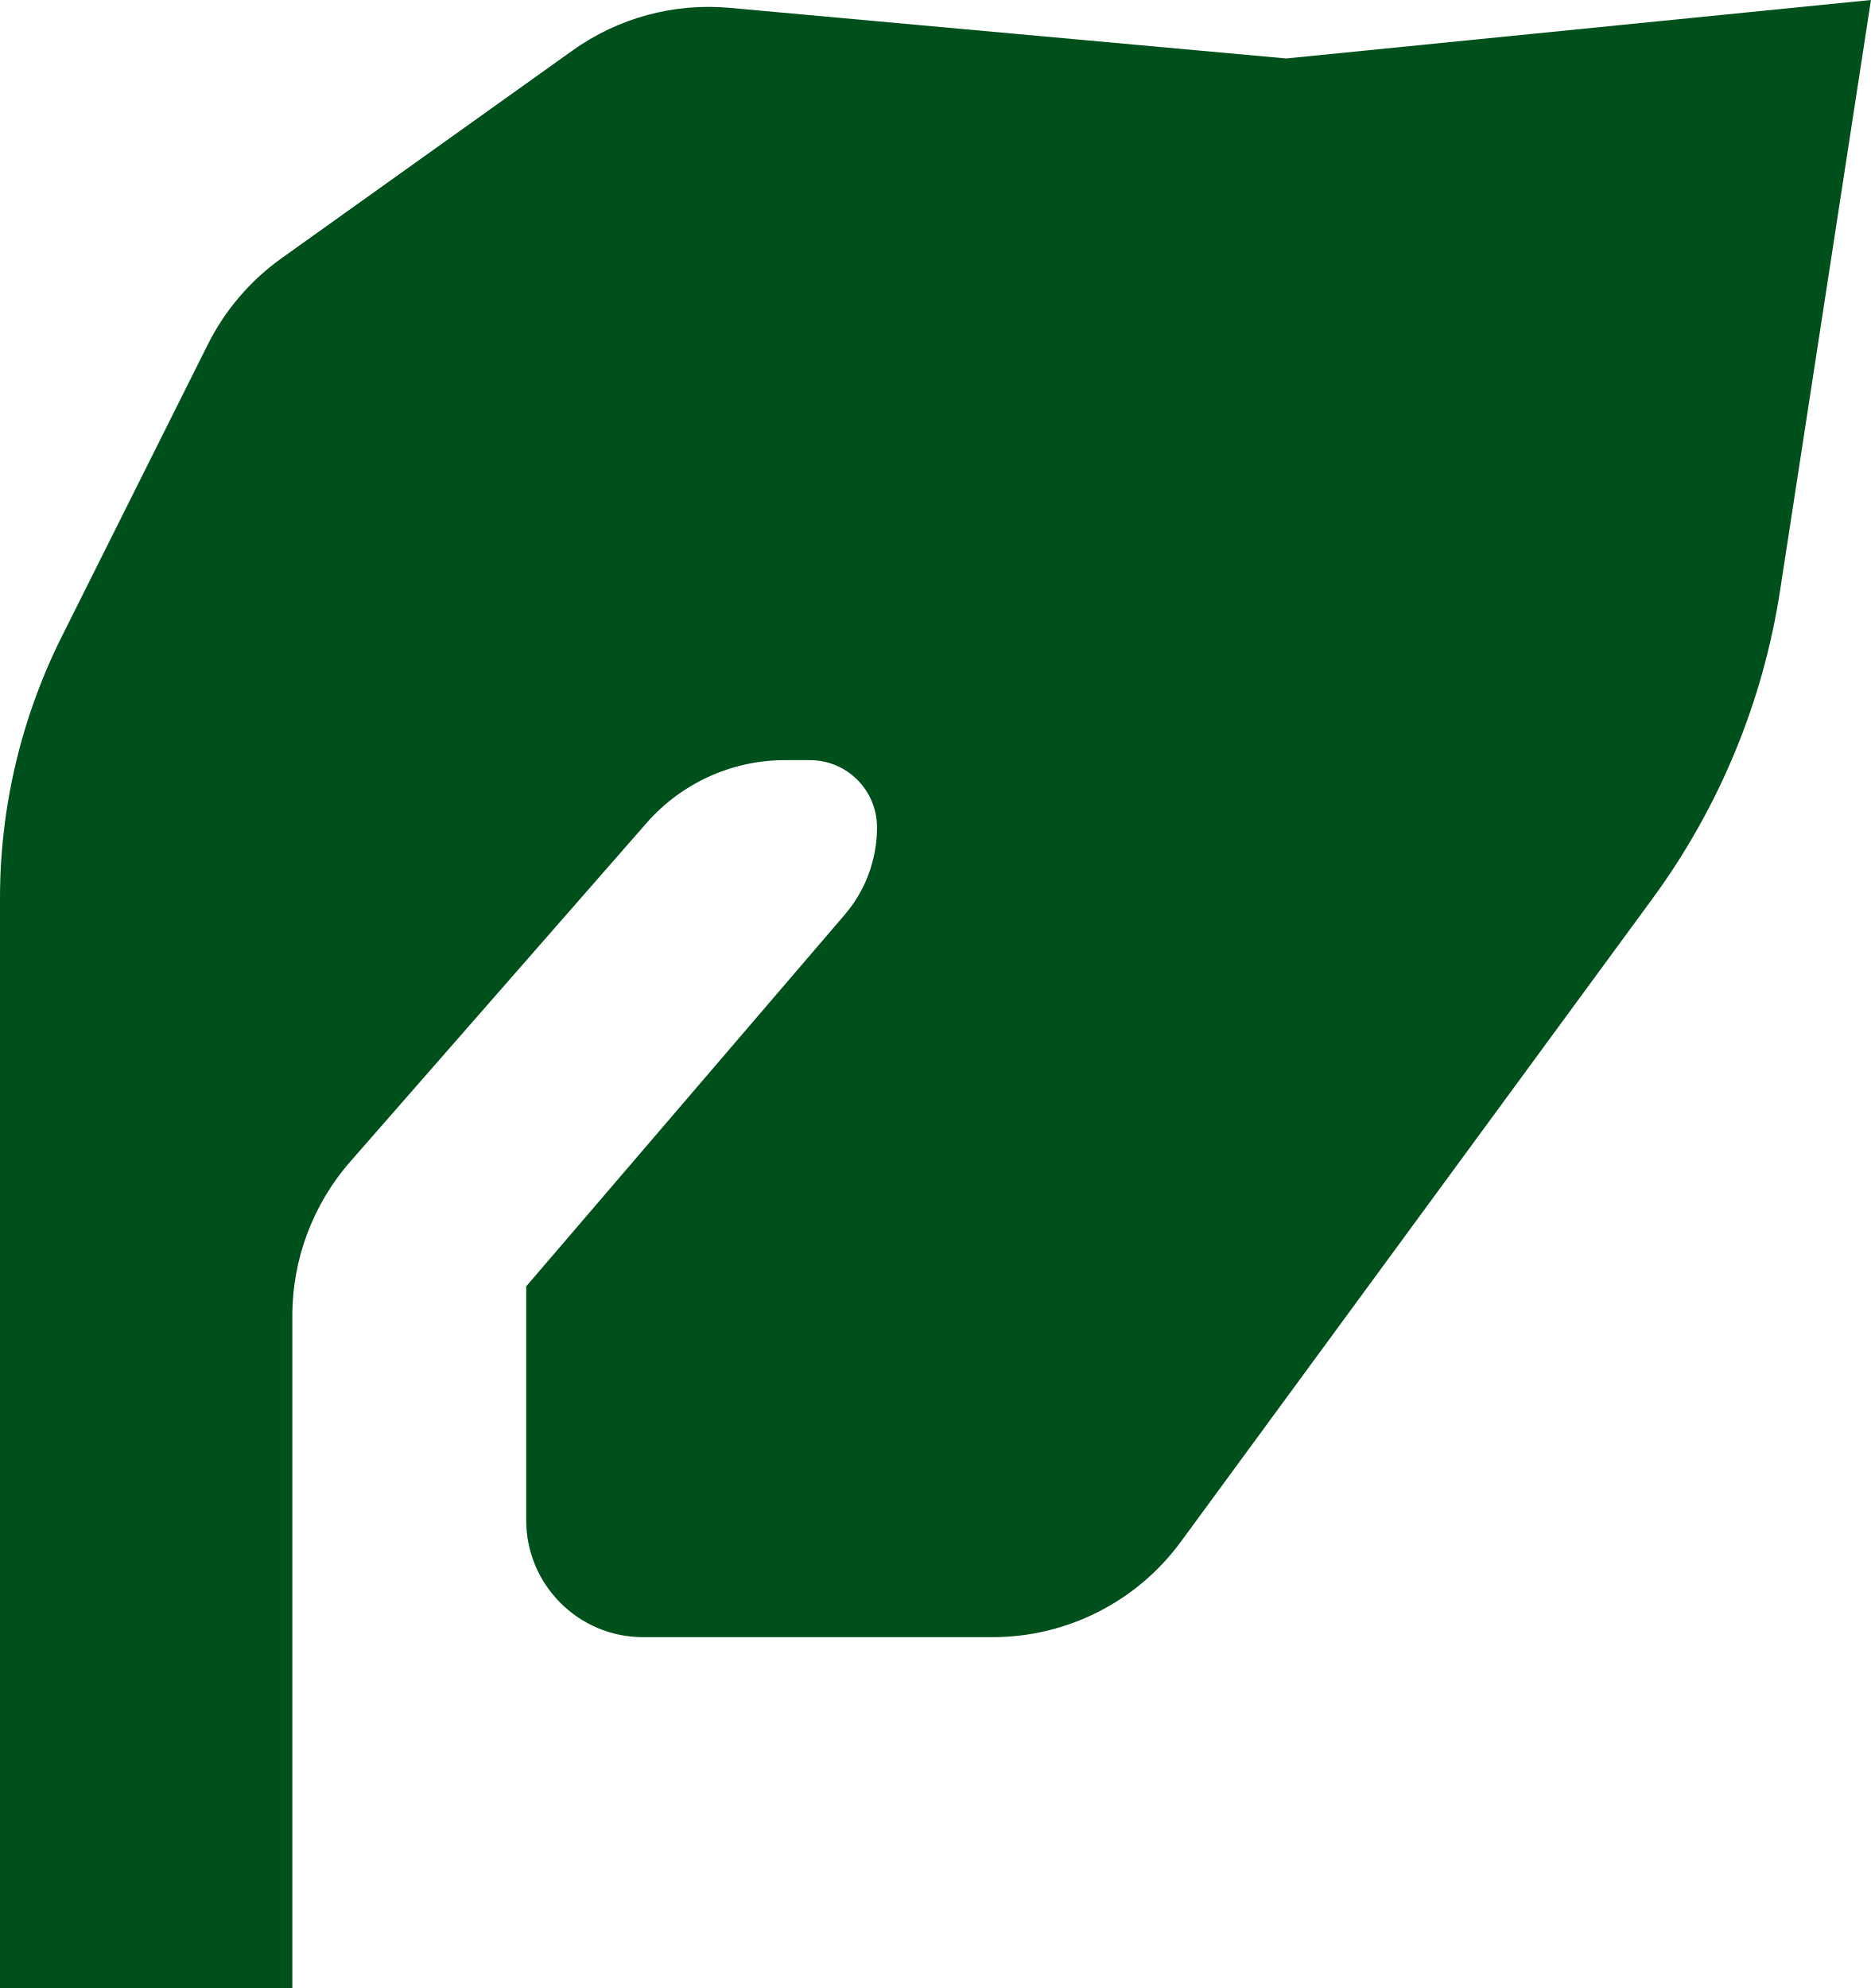
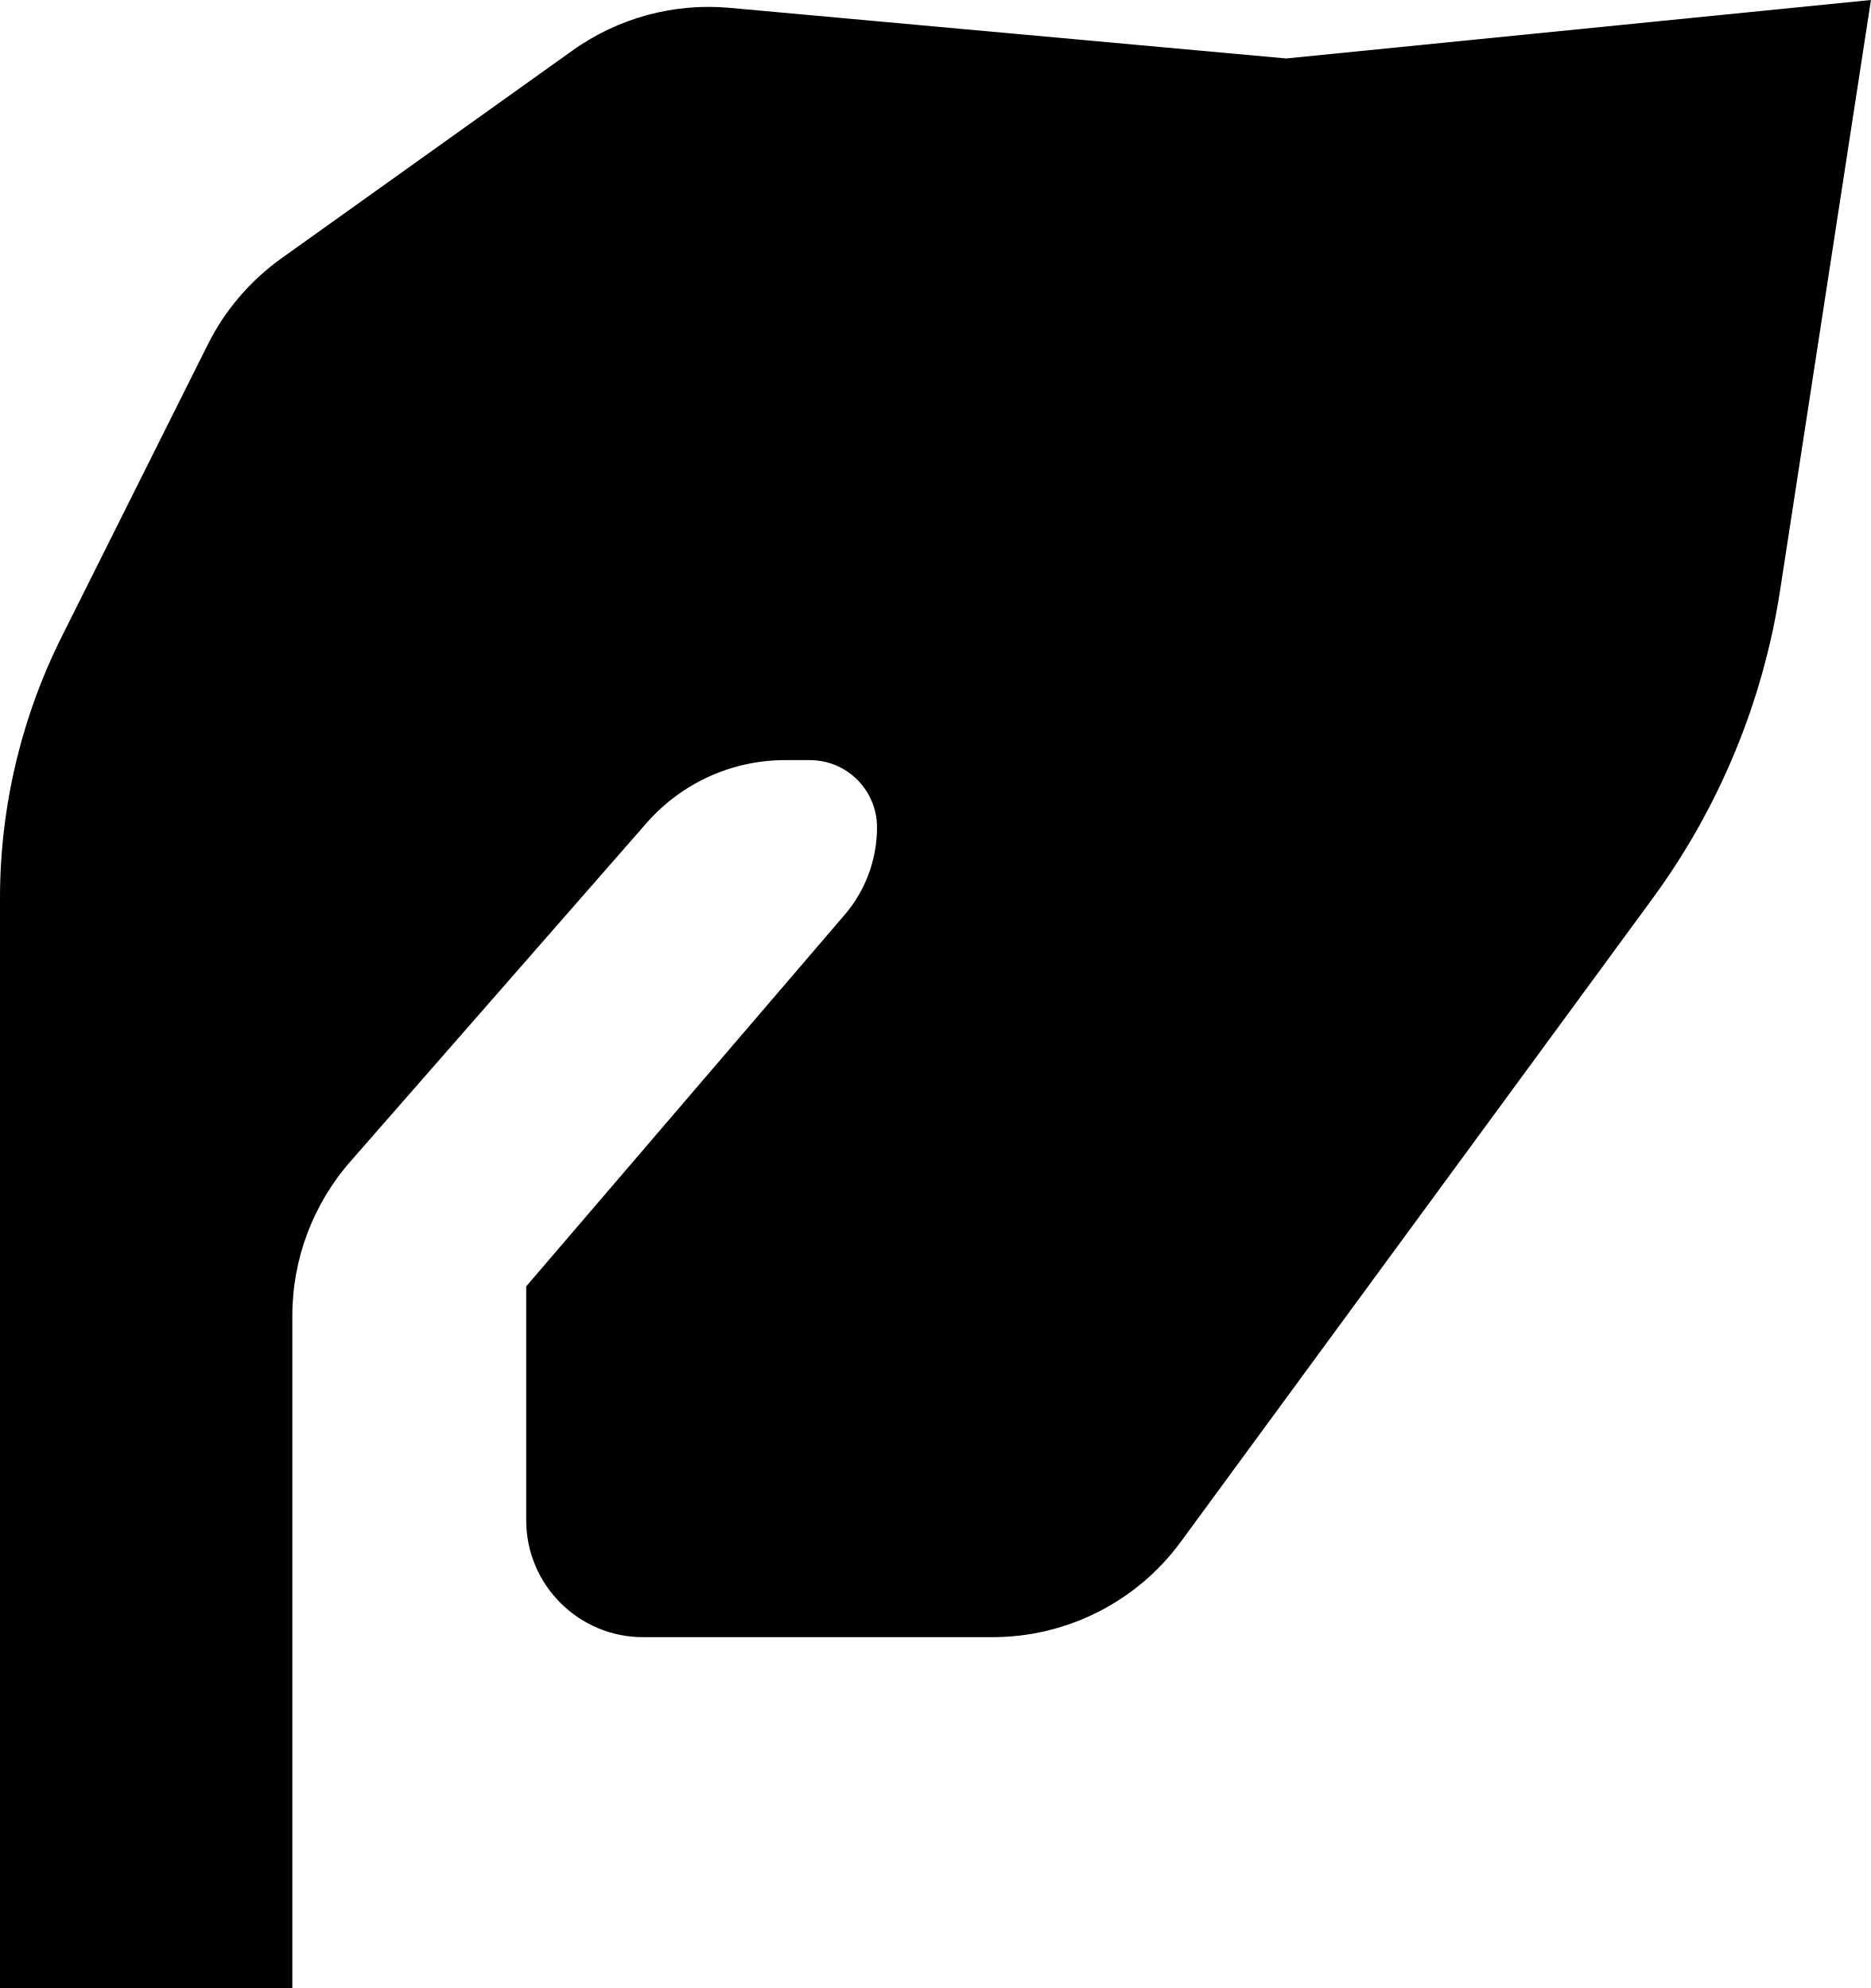
- <svg xmlns="http://www.w3.org/2000/svg" width="16" height="17" viewBox="0 0 16 17" fill="none">
-   <path d="M0 7.68C0 6.904 0.181 6.139 0.528 5.444L1.778 2.944C1.924 2.653 2.139 2.401 2.404 2.211L4.896 0.432C5.286 0.153 5.762 0.024 6.239 0.067L11 0.5L16 0L15.223 5.048C15.077 6.002 14.702 6.906 14.132 7.684L10.099 13.183C9.723 13.697 9.124 14 8.487 14H5.5C4.948 14 4.5 13.552 4.5 13V11L7.223 7.823C7.402 7.615 7.5 7.349 7.5 7.075C7.5 6.757 7.243 6.5 6.925 6.5H6.714C6.26 6.5 5.829 6.696 5.53 7.037L2.995 9.934C2.676 10.299 2.5 10.767 2.5 11.252V17H0V7.68Z" fill="#00501B" />
+ <svg xmlns="http://www.w3.org/2000/svg" width="16" height="17" viewBox="0 0 16 17" fill="currentColor">
+   <path d="M0 7.68C0 6.904 0.181 6.139 0.528 5.444L1.778 2.944C1.924 2.653 2.139 2.401 2.404 2.211L4.896 0.432C5.286 0.153 5.762 0.024 6.239 0.067L11 0.5L16 0L15.223 5.048C15.077 6.002 14.702 6.906 14.132 7.684L10.099 13.183C9.723 13.697 9.124 14 8.487 14H5.5C4.948 14 4.5 13.552 4.5 13V11L7.223 7.823C7.402 7.615 7.5 7.349 7.5 7.075C7.5 6.757 7.243 6.5 6.925 6.5H6.714C6.26 6.5 5.829 6.696 5.53 7.037L2.995 9.934C2.676 10.299 2.5 10.767 2.5 11.252V17H0V7.68Z" />
</svg>
